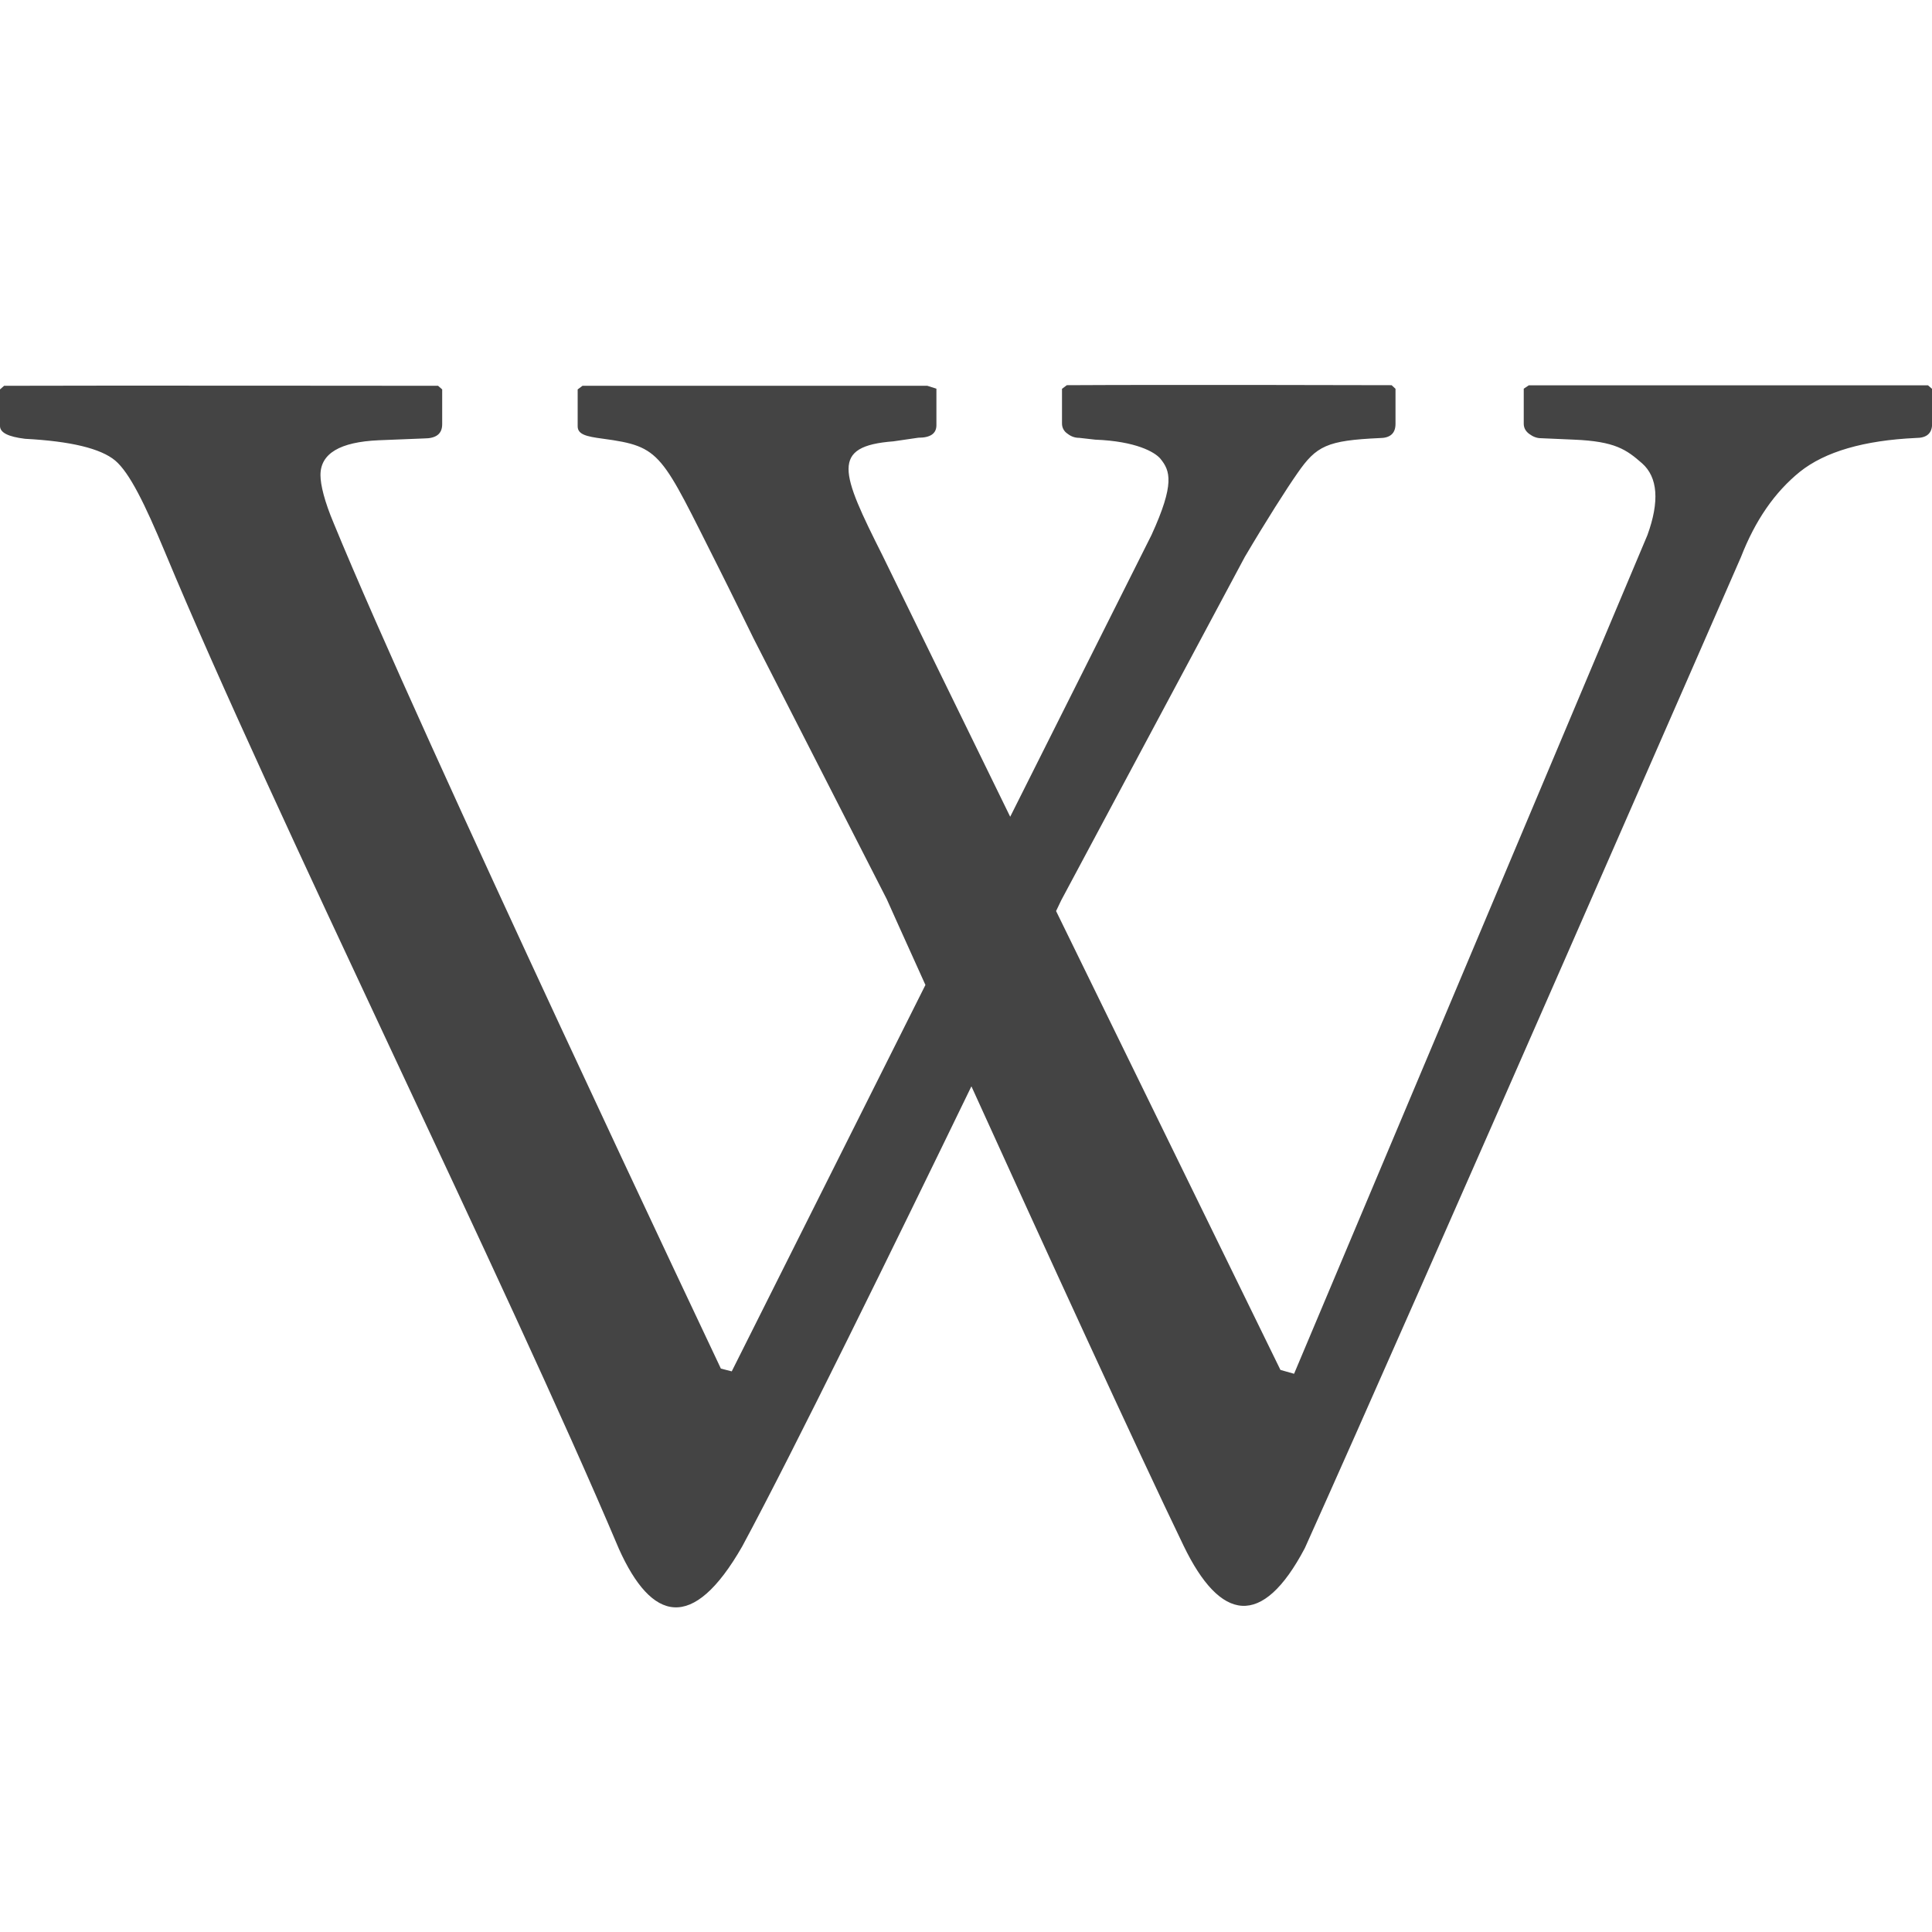
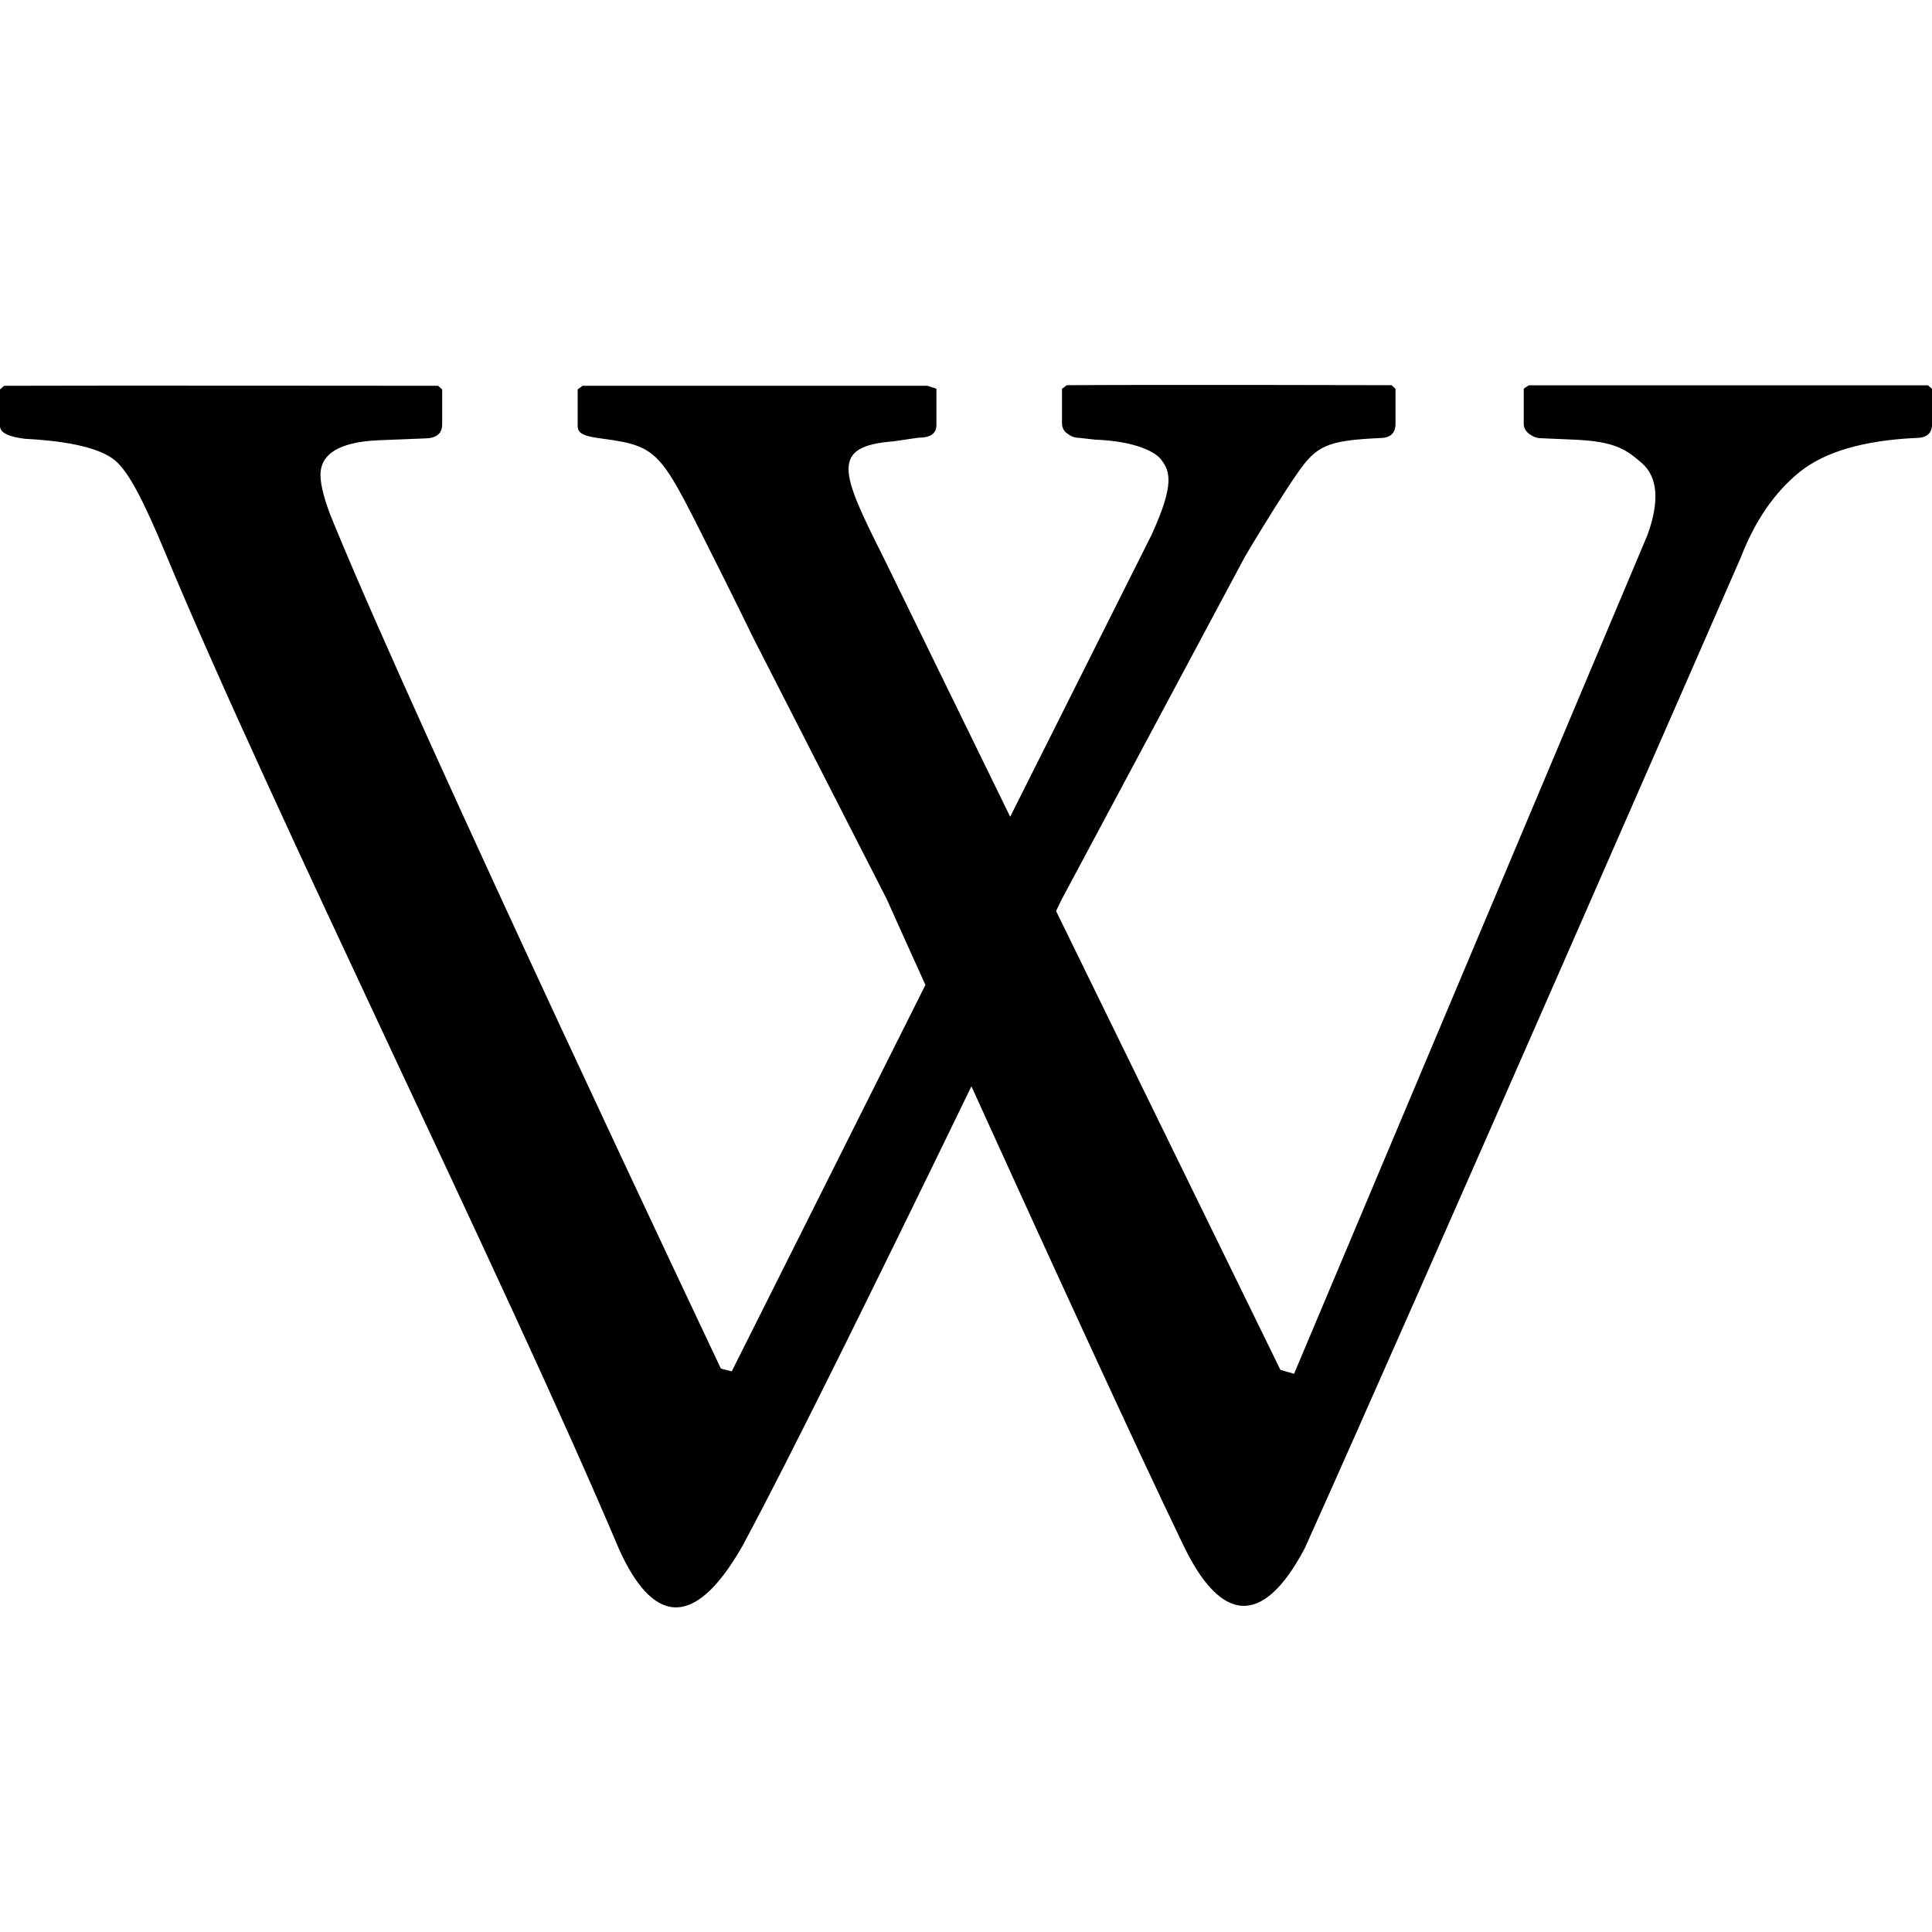
<svg xmlns="http://www.w3.org/2000/svg" version="1.1" width="32" height="32" viewBox="0 0 32 32">
-   <path fill="#444" d="M16.088 17.996c-1.246 2.57-2.95 6.052-3.796 7.62-0.82 1.43-1.5 1.24-2.040 0.040-1.87-4.42-5.712-12.168-7.52-16.512-0.334-0.8-0.586-1.314-0.824-1.516-0.24-0.2-0.736-0.32-1.492-0.36-0.28-0.034-0.416-0.102-0.416-0.212v-0.606l0.068-0.060c1.23-0.006 7.188 0 7.188 0l0.068 0.060v0.576c0 0.16-0.1 0.236-0.3 0.236l-0.75 0.030c-0.644 0.028-0.966 0.22-0.966 0.576 0 0.166 0.068 0.44 0.22 0.8 1.44 3.51 6.412 14 6.412 14l0.18 0.046 3.208-6.4c-0.392-0.864-0.64-1.42-0.64-1.42l-2.208-4.322s-0.424-0.866-0.57-1.154c-0.968-1.92-0.946-2.020-1.926-2.152-0.274-0.036-0.416-0.070-0.416-0.206v-0.61l0.080-0.060h5.712l0.15 0.048v0.604c0 0.14-0.1 0.208-0.3 0.208l-0.412 0.060c-1.046 0.080-0.876 0.508-0.18 1.892l2.114 4.326 2.34-4.666c0.39-0.852 0.31-1.066 0.148-1.264-0.092-0.11-0.404-0.29-1.080-0.316l-0.266-0.030c-0.068 0-0.13-0.020-0.192-0.068-0.060-0.040-0.092-0.1-0.092-0.17v-0.574l0.080-0.060c1.66-0.010 5.38 0 5.38 0l0.064 0.060v0.58c0 0.16-0.090 0.236-0.266 0.236-0.866 0.040-1.044 0.126-1.36 0.584-0.174 0.248-0.516 0.784-0.87 1.384l-3.040 5.686-0.086 0.18 3.716 7.6 0.226 0.064 5.852-13.89c0.204-0.56 0.172-0.96-0.088-1.19-0.26-0.228-0.448-0.364-1.126-0.392l-0.55-0.024c-0.066 0-0.13-0.024-0.192-0.070-0.060-0.044-0.092-0.1-0.092-0.17v-0.58l0.084-0.056h6.612l0.068 0.060v0.576c0 0.16-0.090 0.236-0.266 0.236-0.866 0.040-1.508 0.228-1.924 0.56-0.42 0.34-0.74 0.806-0.976 1.412 0 0-5.38 12.32-7.224 16.416-0.706 1.34-1.4 1.22-2.008-0.040-0.76-1.572-2.348-5.040-3.512-7.604z" />
+   <path d="M16.088 17.996c-1.246 2.57-2.95 6.052-3.796 7.62-0.82 1.43-1.5 1.24-2.040 0.040-1.87-4.42-5.712-12.168-7.52-16.512-0.334-0.8-0.586-1.314-0.824-1.516-0.24-0.2-0.736-0.32-1.492-0.36-0.28-0.034-0.416-0.102-0.416-0.212v-0.606l0.068-0.060c1.23-0.006 7.188 0 7.188 0l0.068 0.060v0.576c0 0.16-0.1 0.236-0.3 0.236l-0.75 0.030c-0.644 0.028-0.966 0.22-0.966 0.576 0 0.166 0.068 0.44 0.22 0.8 1.44 3.51 6.412 14 6.412 14l0.18 0.046 3.208-6.4c-0.392-0.864-0.64-1.42-0.64-1.42l-2.208-4.322s-0.424-0.866-0.57-1.154c-0.968-1.92-0.946-2.020-1.926-2.152-0.274-0.036-0.416-0.070-0.416-0.206v-0.61l0.080-0.060h5.712l0.15 0.048v0.604c0 0.14-0.1 0.208-0.3 0.208l-0.412 0.060c-1.046 0.080-0.876 0.508-0.18 1.892l2.114 4.326 2.34-4.666c0.39-0.852 0.31-1.066 0.148-1.264-0.092-0.11-0.404-0.29-1.080-0.316l-0.266-0.030c-0.068 0-0.13-0.020-0.192-0.068-0.060-0.040-0.092-0.1-0.092-0.17v-0.574l0.080-0.060c1.66-0.010 5.38 0 5.38 0l0.064 0.060v0.58c0 0.16-0.090 0.236-0.266 0.236-0.866 0.040-1.044 0.126-1.36 0.584-0.174 0.248-0.516 0.784-0.87 1.384l-3.040 5.686-0.086 0.18 3.716 7.6 0.226 0.064 5.852-13.89c0.204-0.56 0.172-0.96-0.088-1.19-0.26-0.228-0.448-0.364-1.126-0.392l-0.55-0.024c-0.066 0-0.13-0.024-0.192-0.070-0.060-0.044-0.092-0.1-0.092-0.17v-0.58l0.084-0.056h6.612l0.068 0.060v0.576c0 0.16-0.090 0.236-0.266 0.236-0.866 0.040-1.508 0.228-1.924 0.56-0.42 0.34-0.74 0.806-0.976 1.412 0 0-5.38 12.32-7.224 16.416-0.706 1.34-1.4 1.22-2.008-0.040-0.76-1.572-2.348-5.040-3.512-7.604z" />
</svg>
